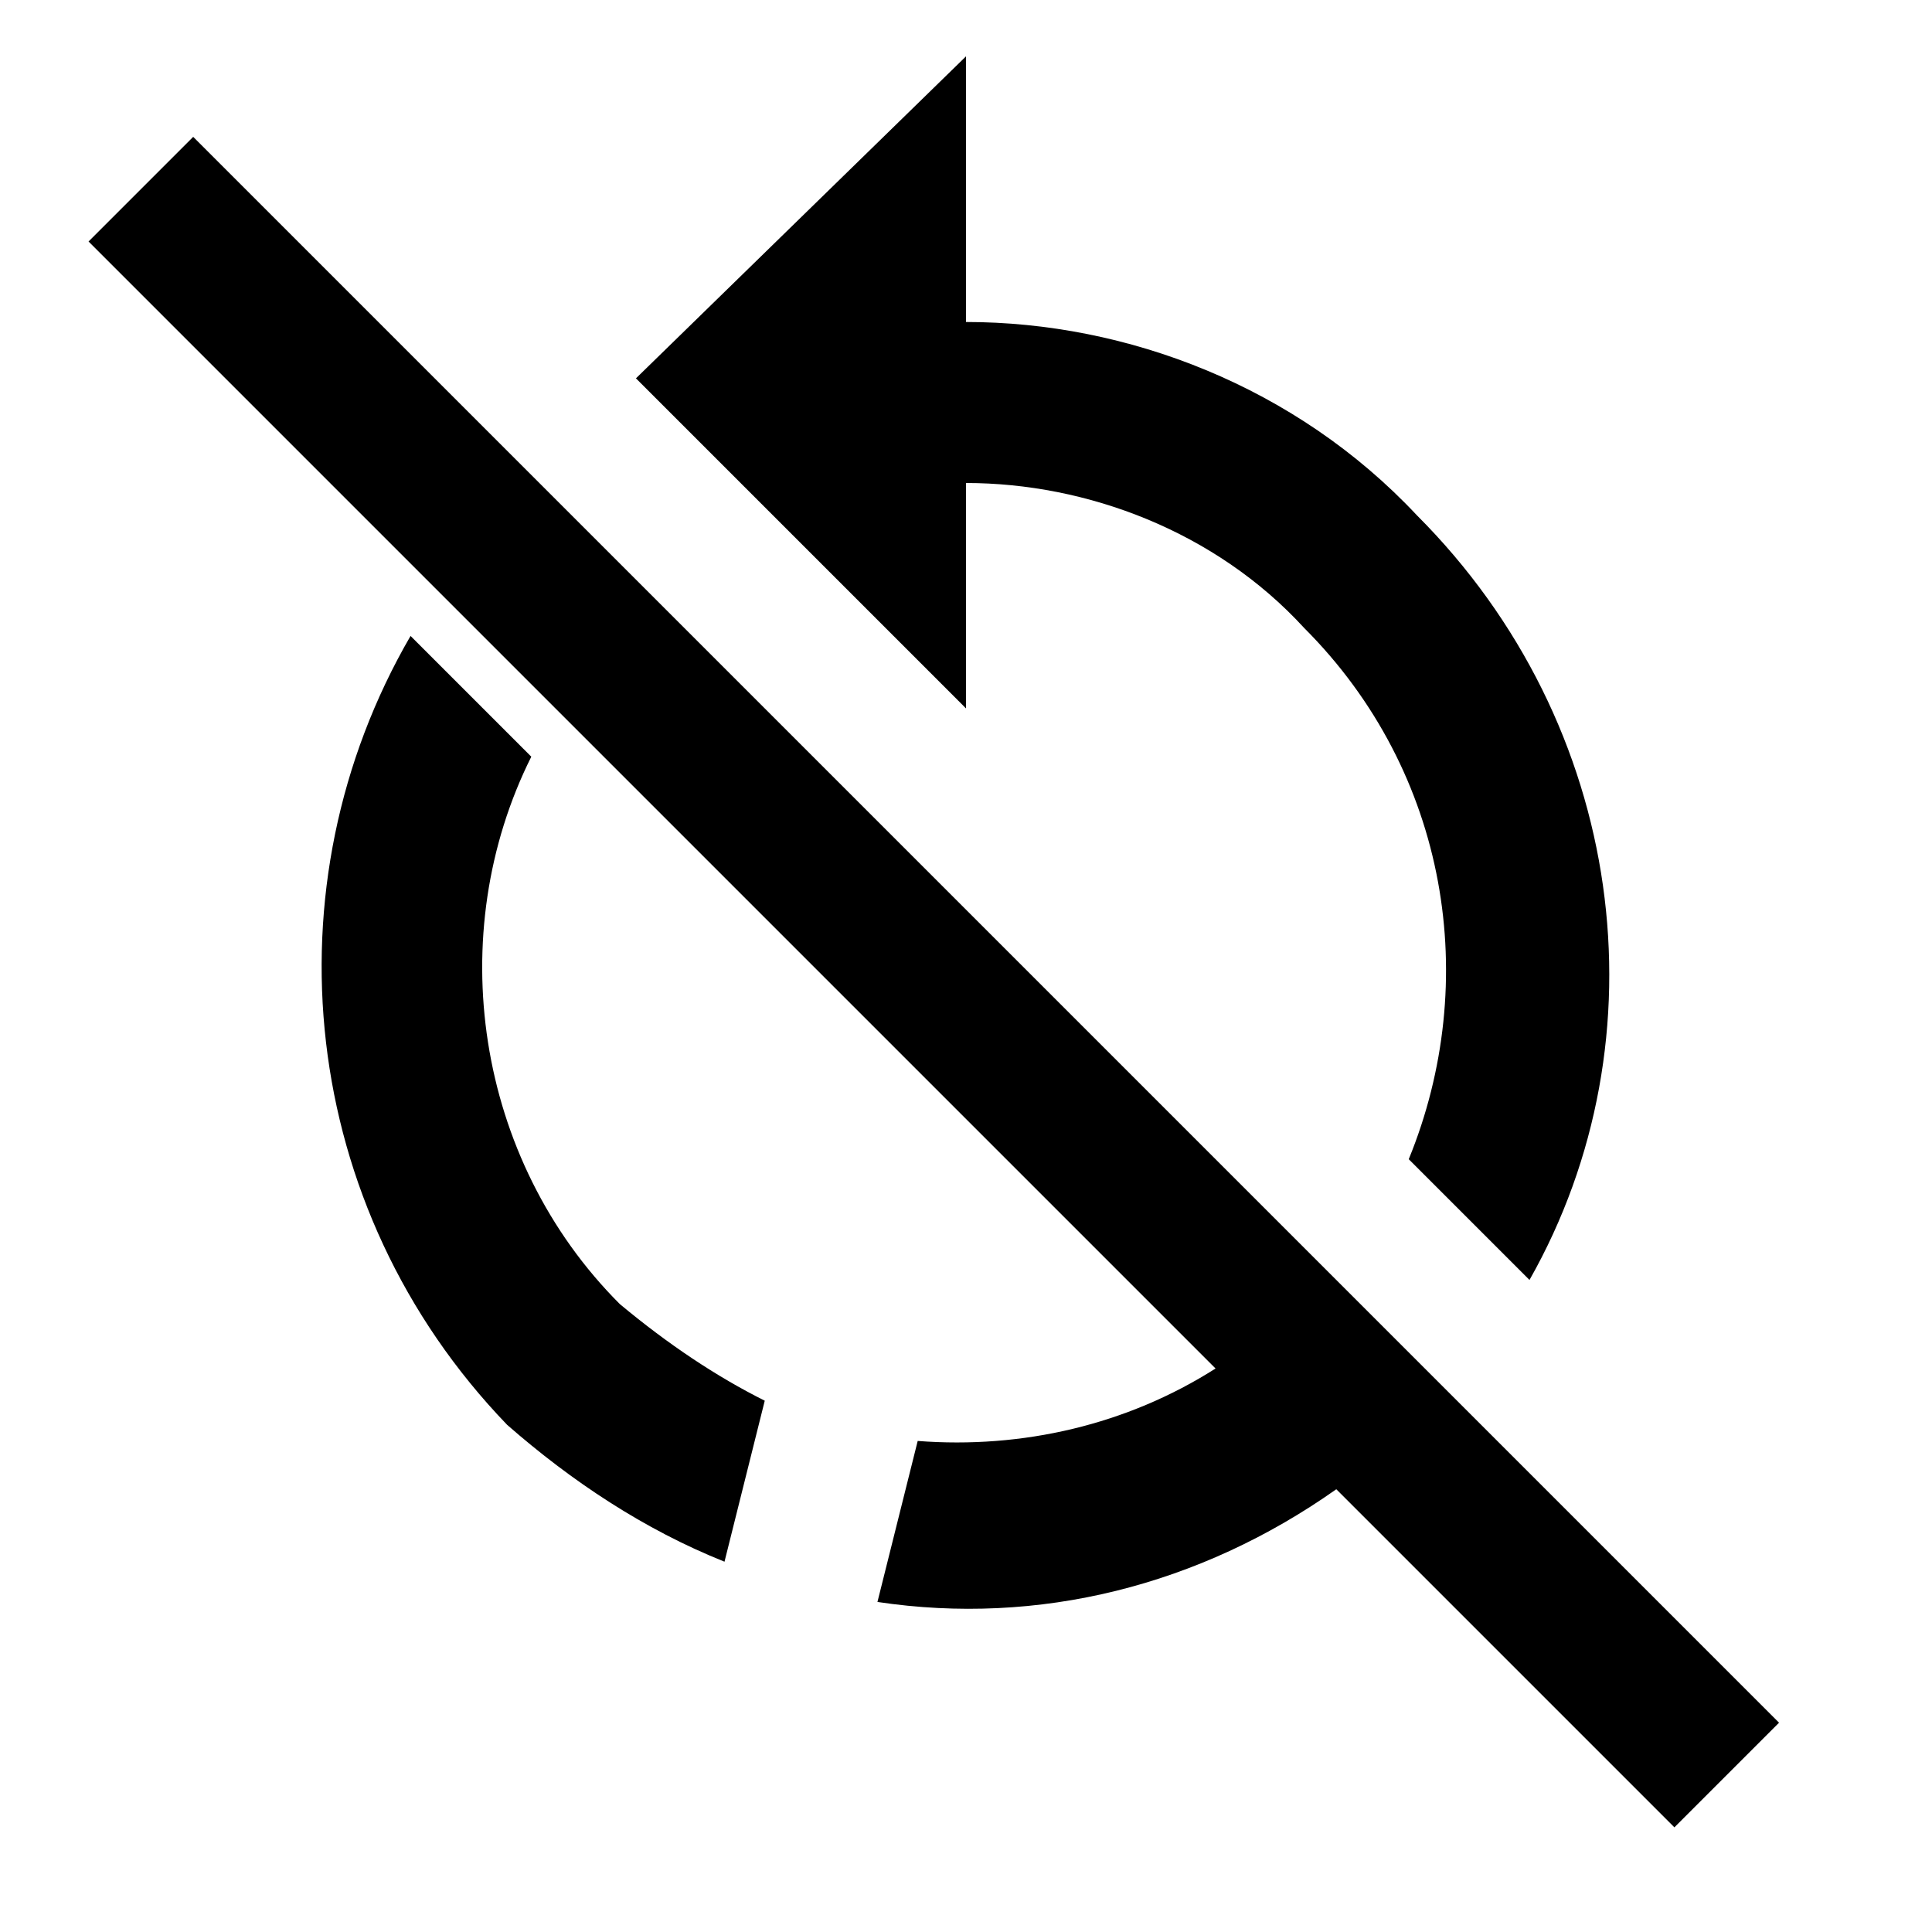
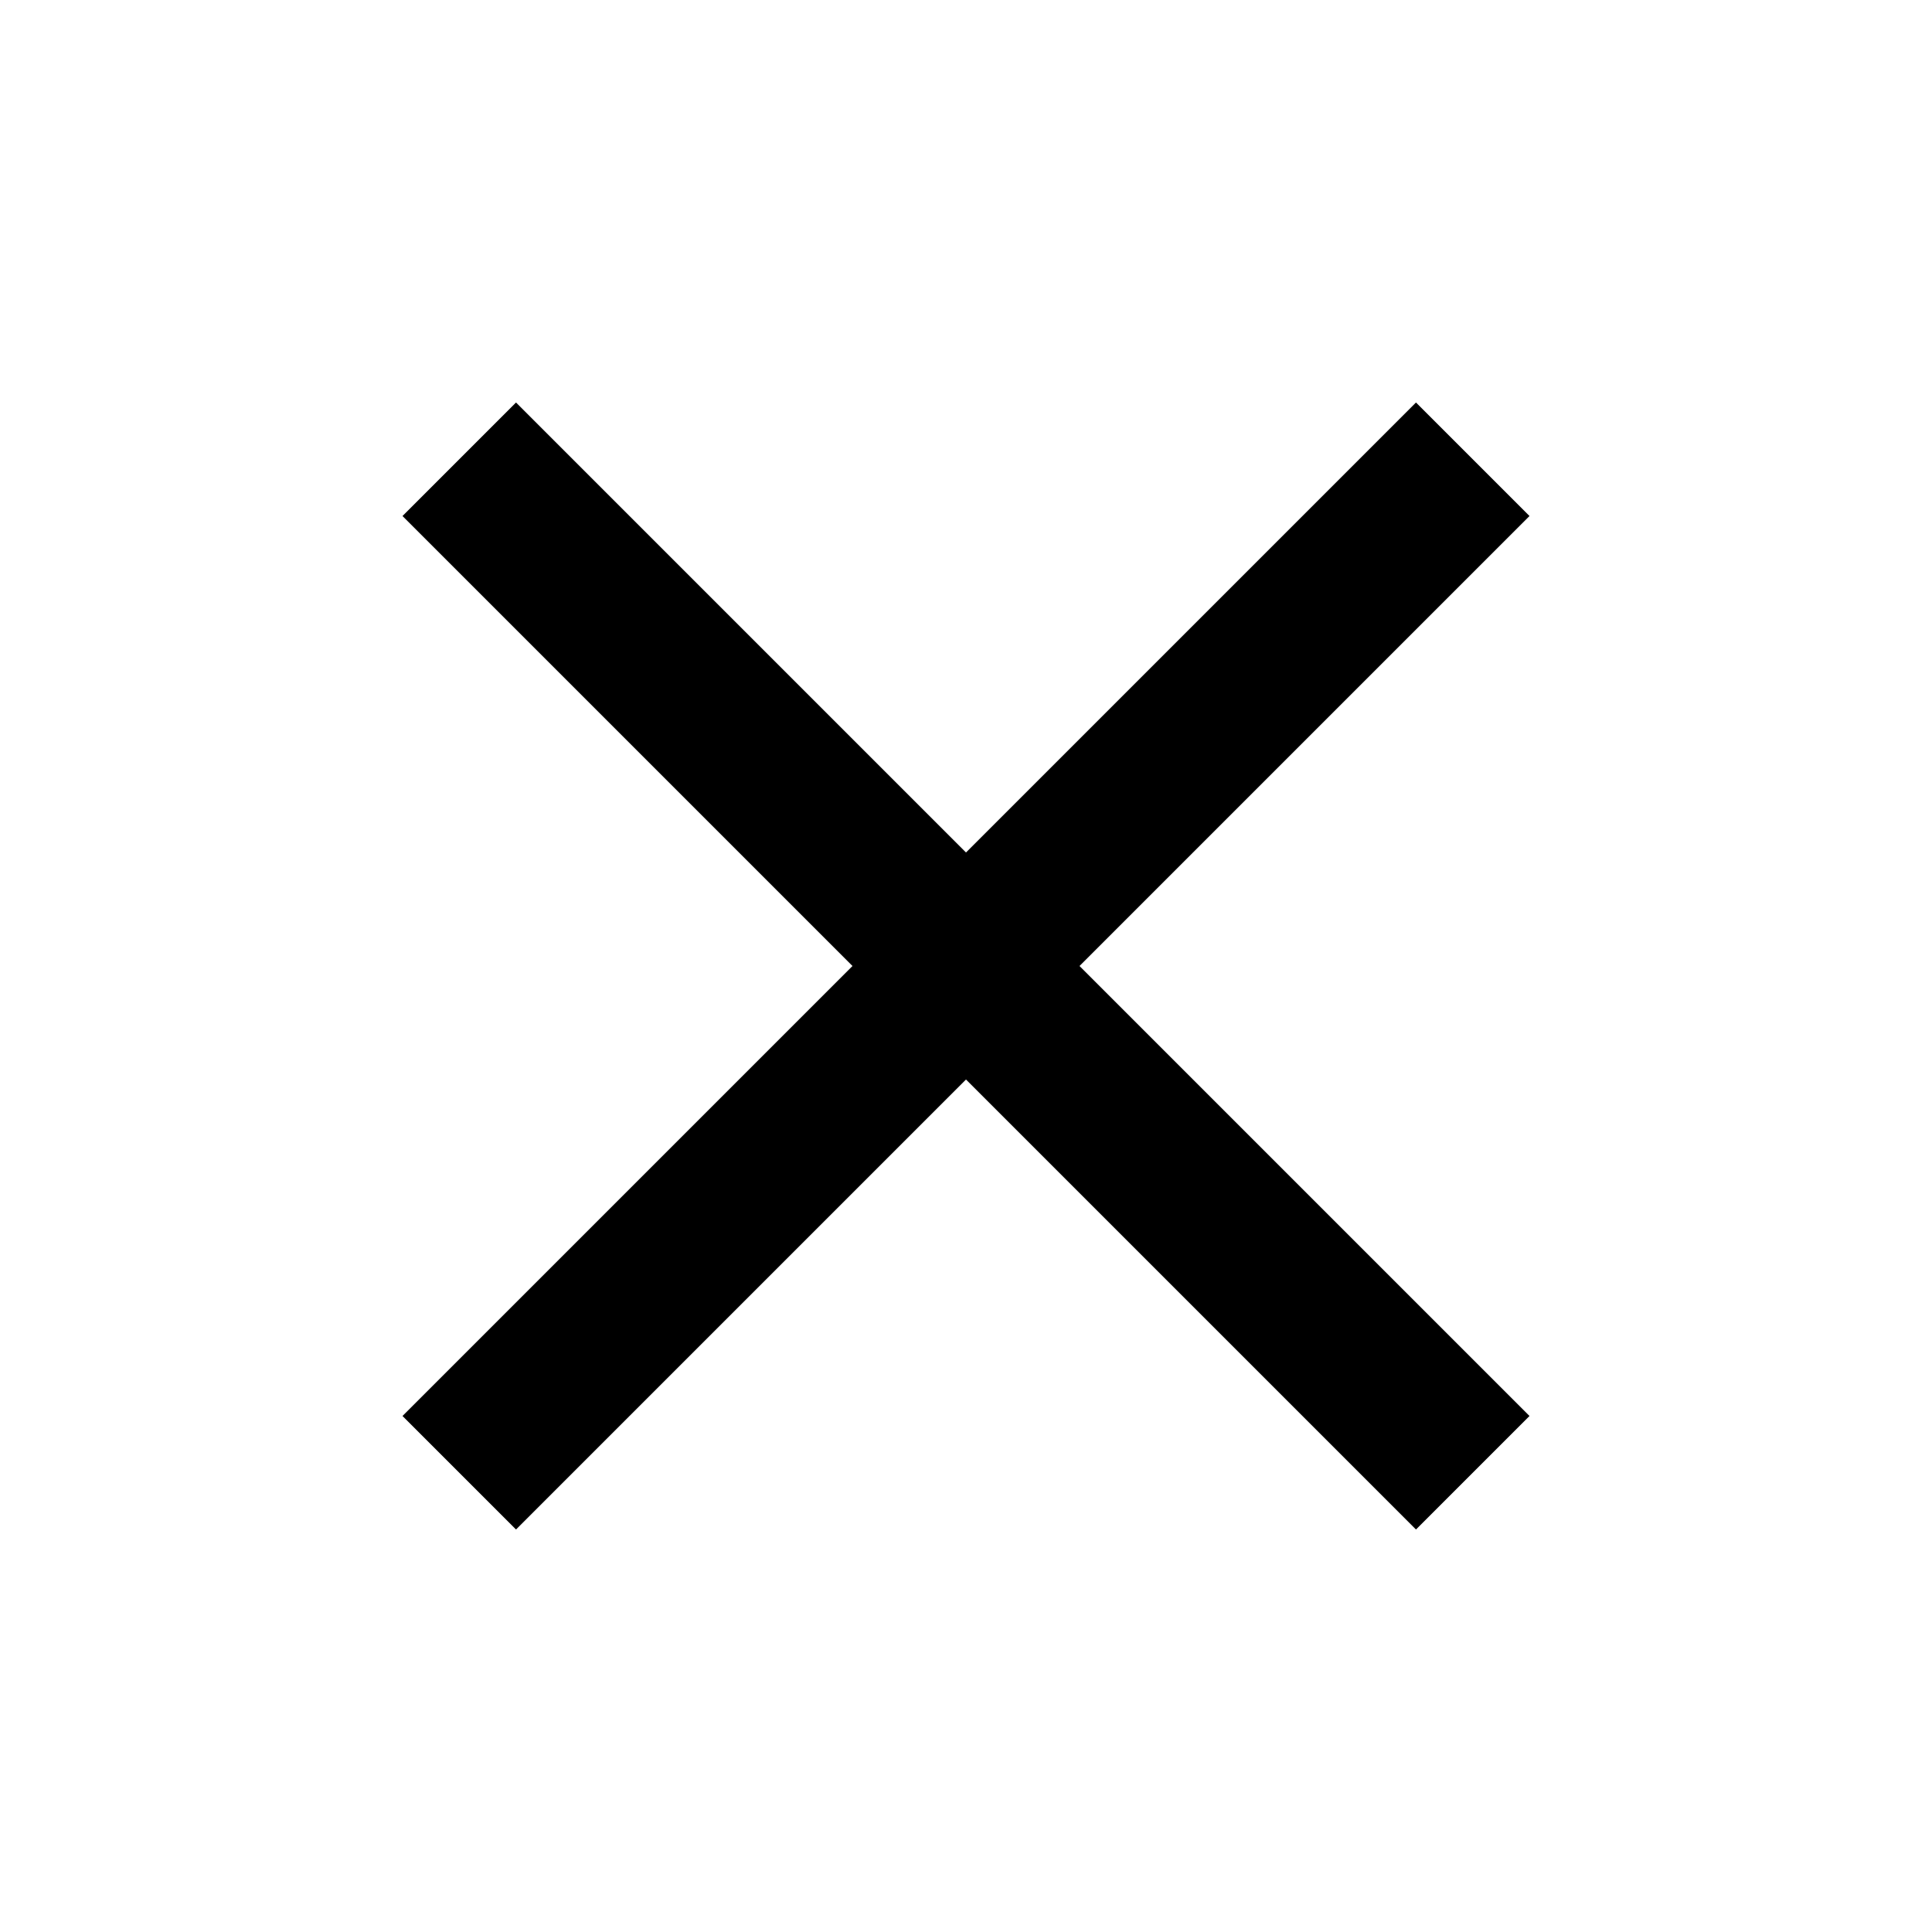
<svg xmlns="http://www.w3.org/2000/svg" version="1.1" width="24" height="24" viewBox="0 0 24 24">
-   <path d="M20.8,22.7L16.6,18.5C14.9,19.7 12.9,20.2 10.9,19.9L11.4,17.9C12.7,18 14,17.7 15.1,17L1.1,3L2.4,1.7L16.5,15.8L17.9,17.2L22.1,21.4L20.8,22.7M12,6C13.5,6 15.1,6.6 16.2,7.8C18,9.6 18.4,12.2 17.5,14.4L19,15.9C20.7,12.9 20.2,9 17.6,6.4C16.1,4.8 14,4 12,4V0.7L7.9,4.7L12,8.8V6M6.6,9.4L5.1,7.9C3.3,11 3.7,15 6.3,17.7C7.1,18.4 8,19 9,19.4L9.5,17.4C8.9,17.1 8.3,16.7 7.7,16.2C5.9,14.4 5.5,11.6 6.6,9.4Z" />
+   <path d="M19,6.41L17.59,5L12,10.59L6.41,5L5,6.41L10.59,12L5,17.59L6.41,19L12,13.41L17.59,19L19,17.59L13.41,12L19,6.41Z" />
</svg>
